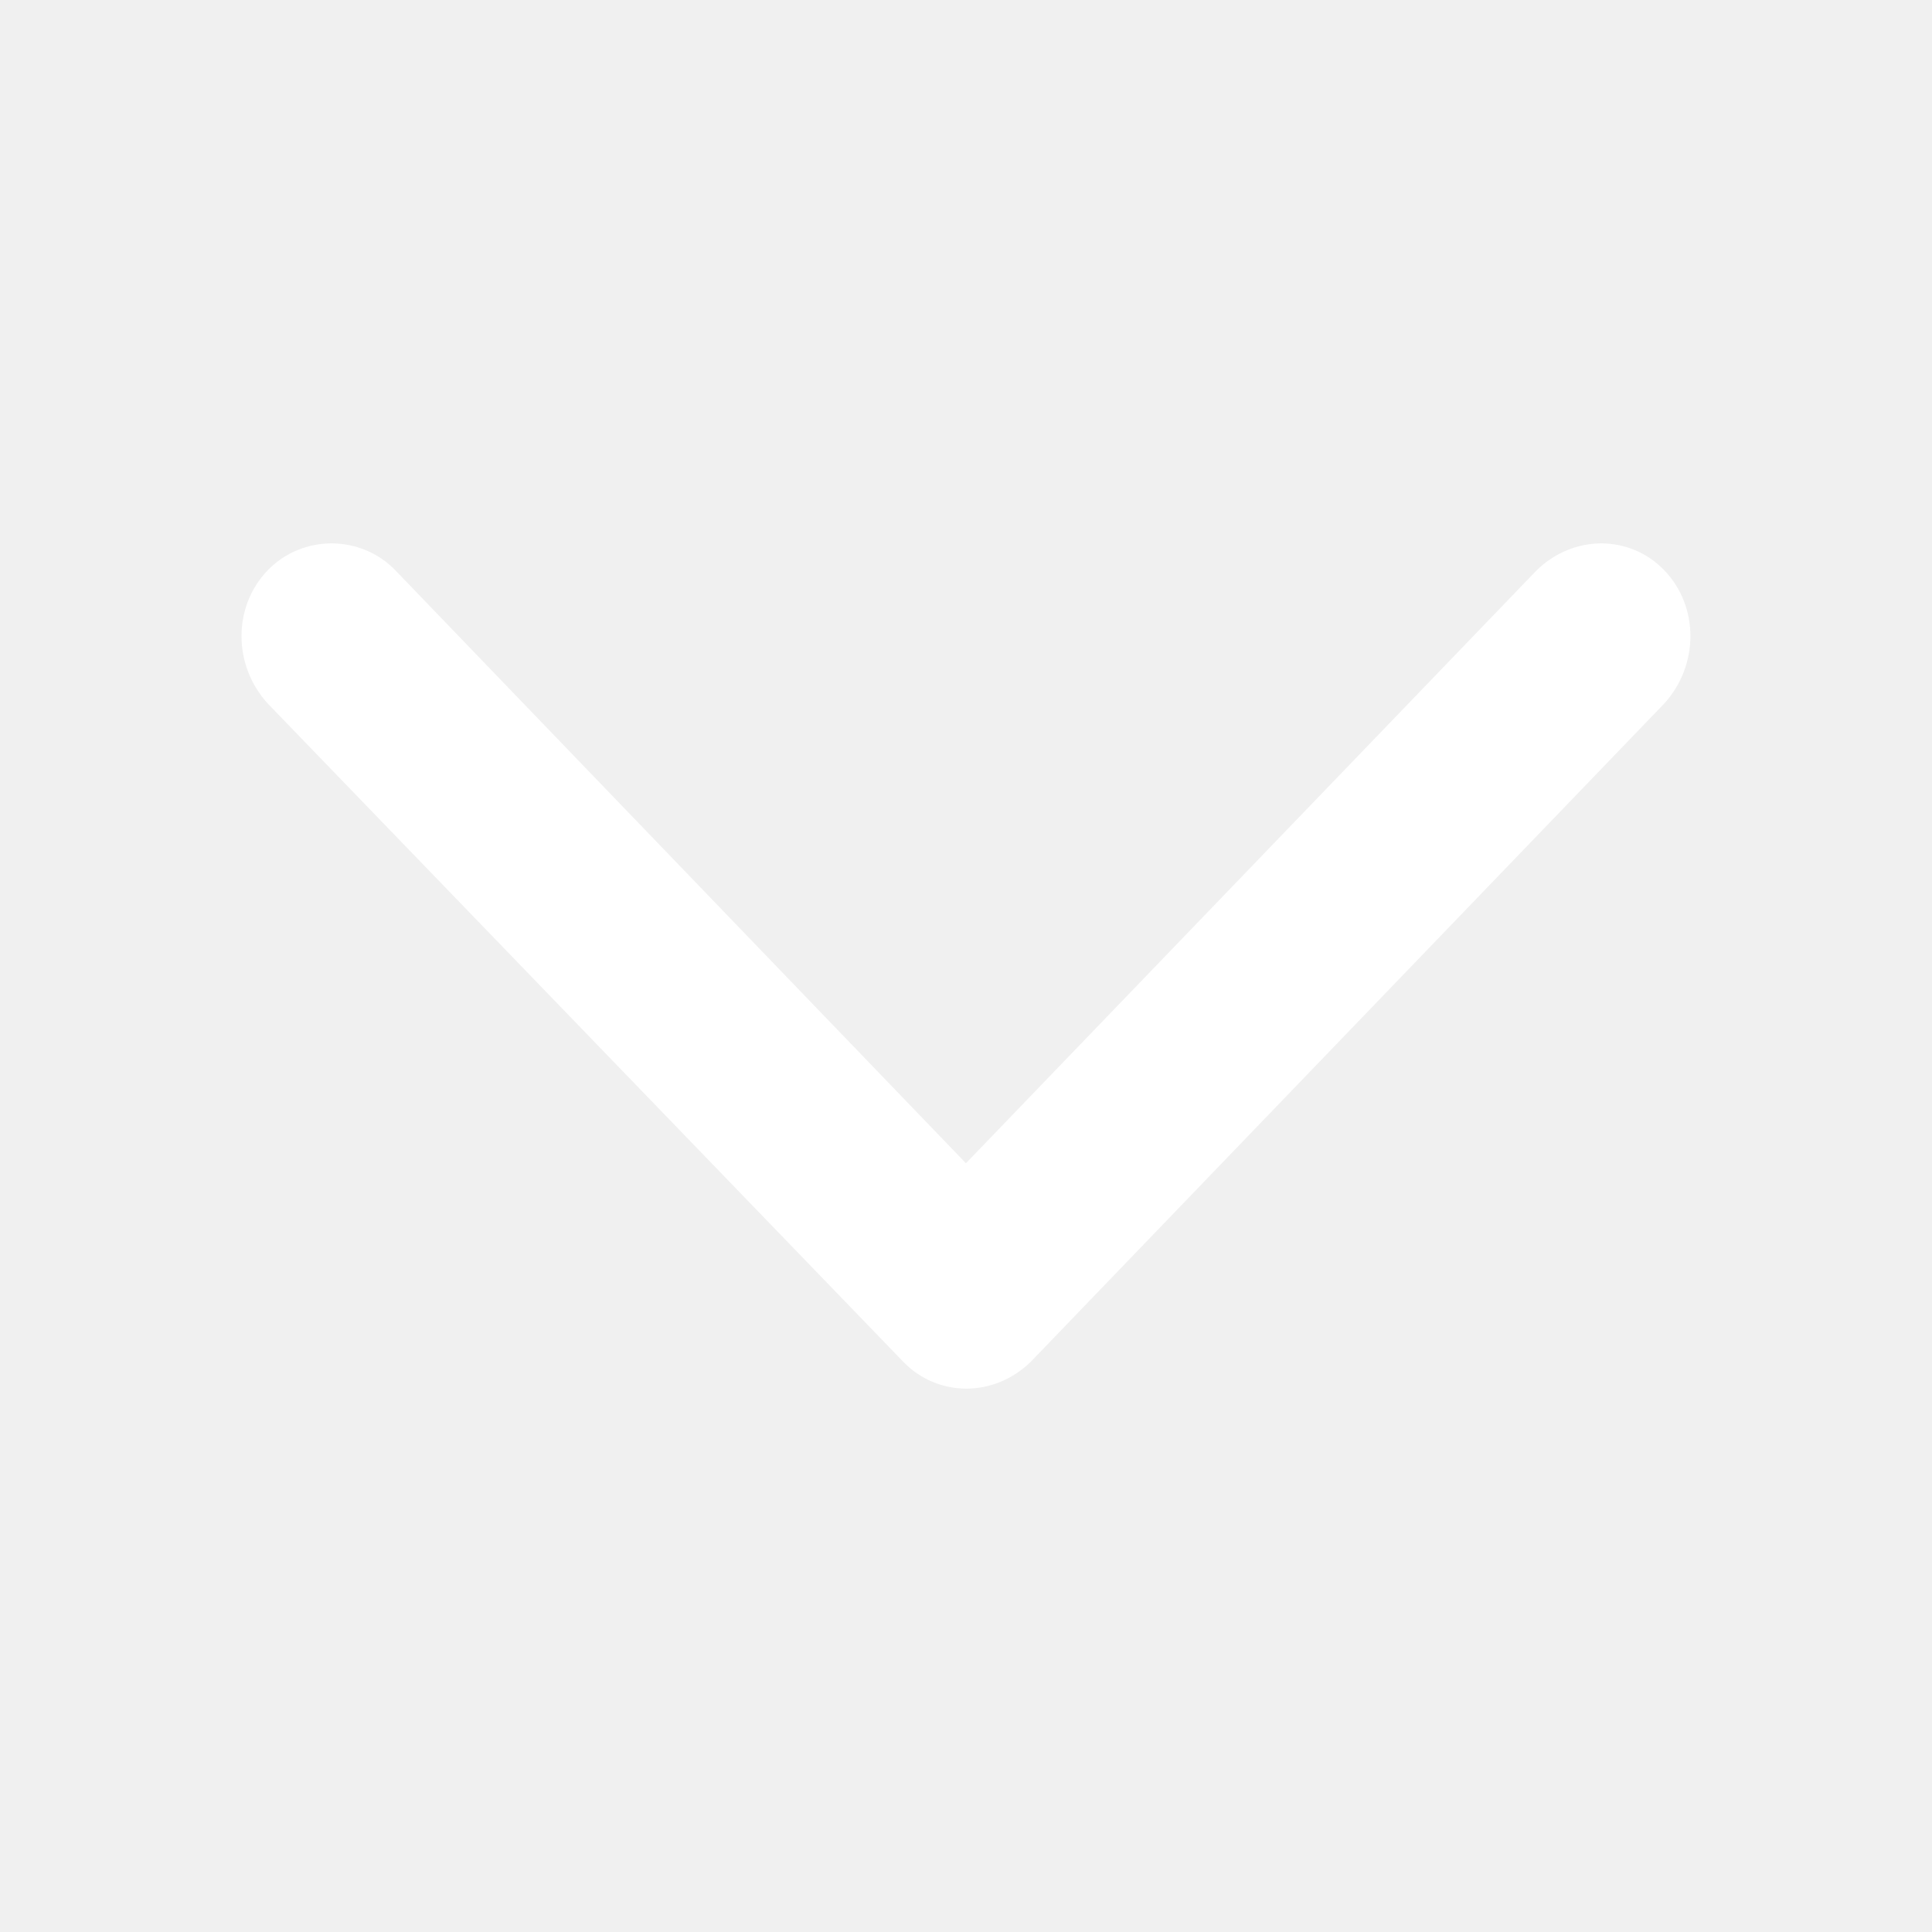
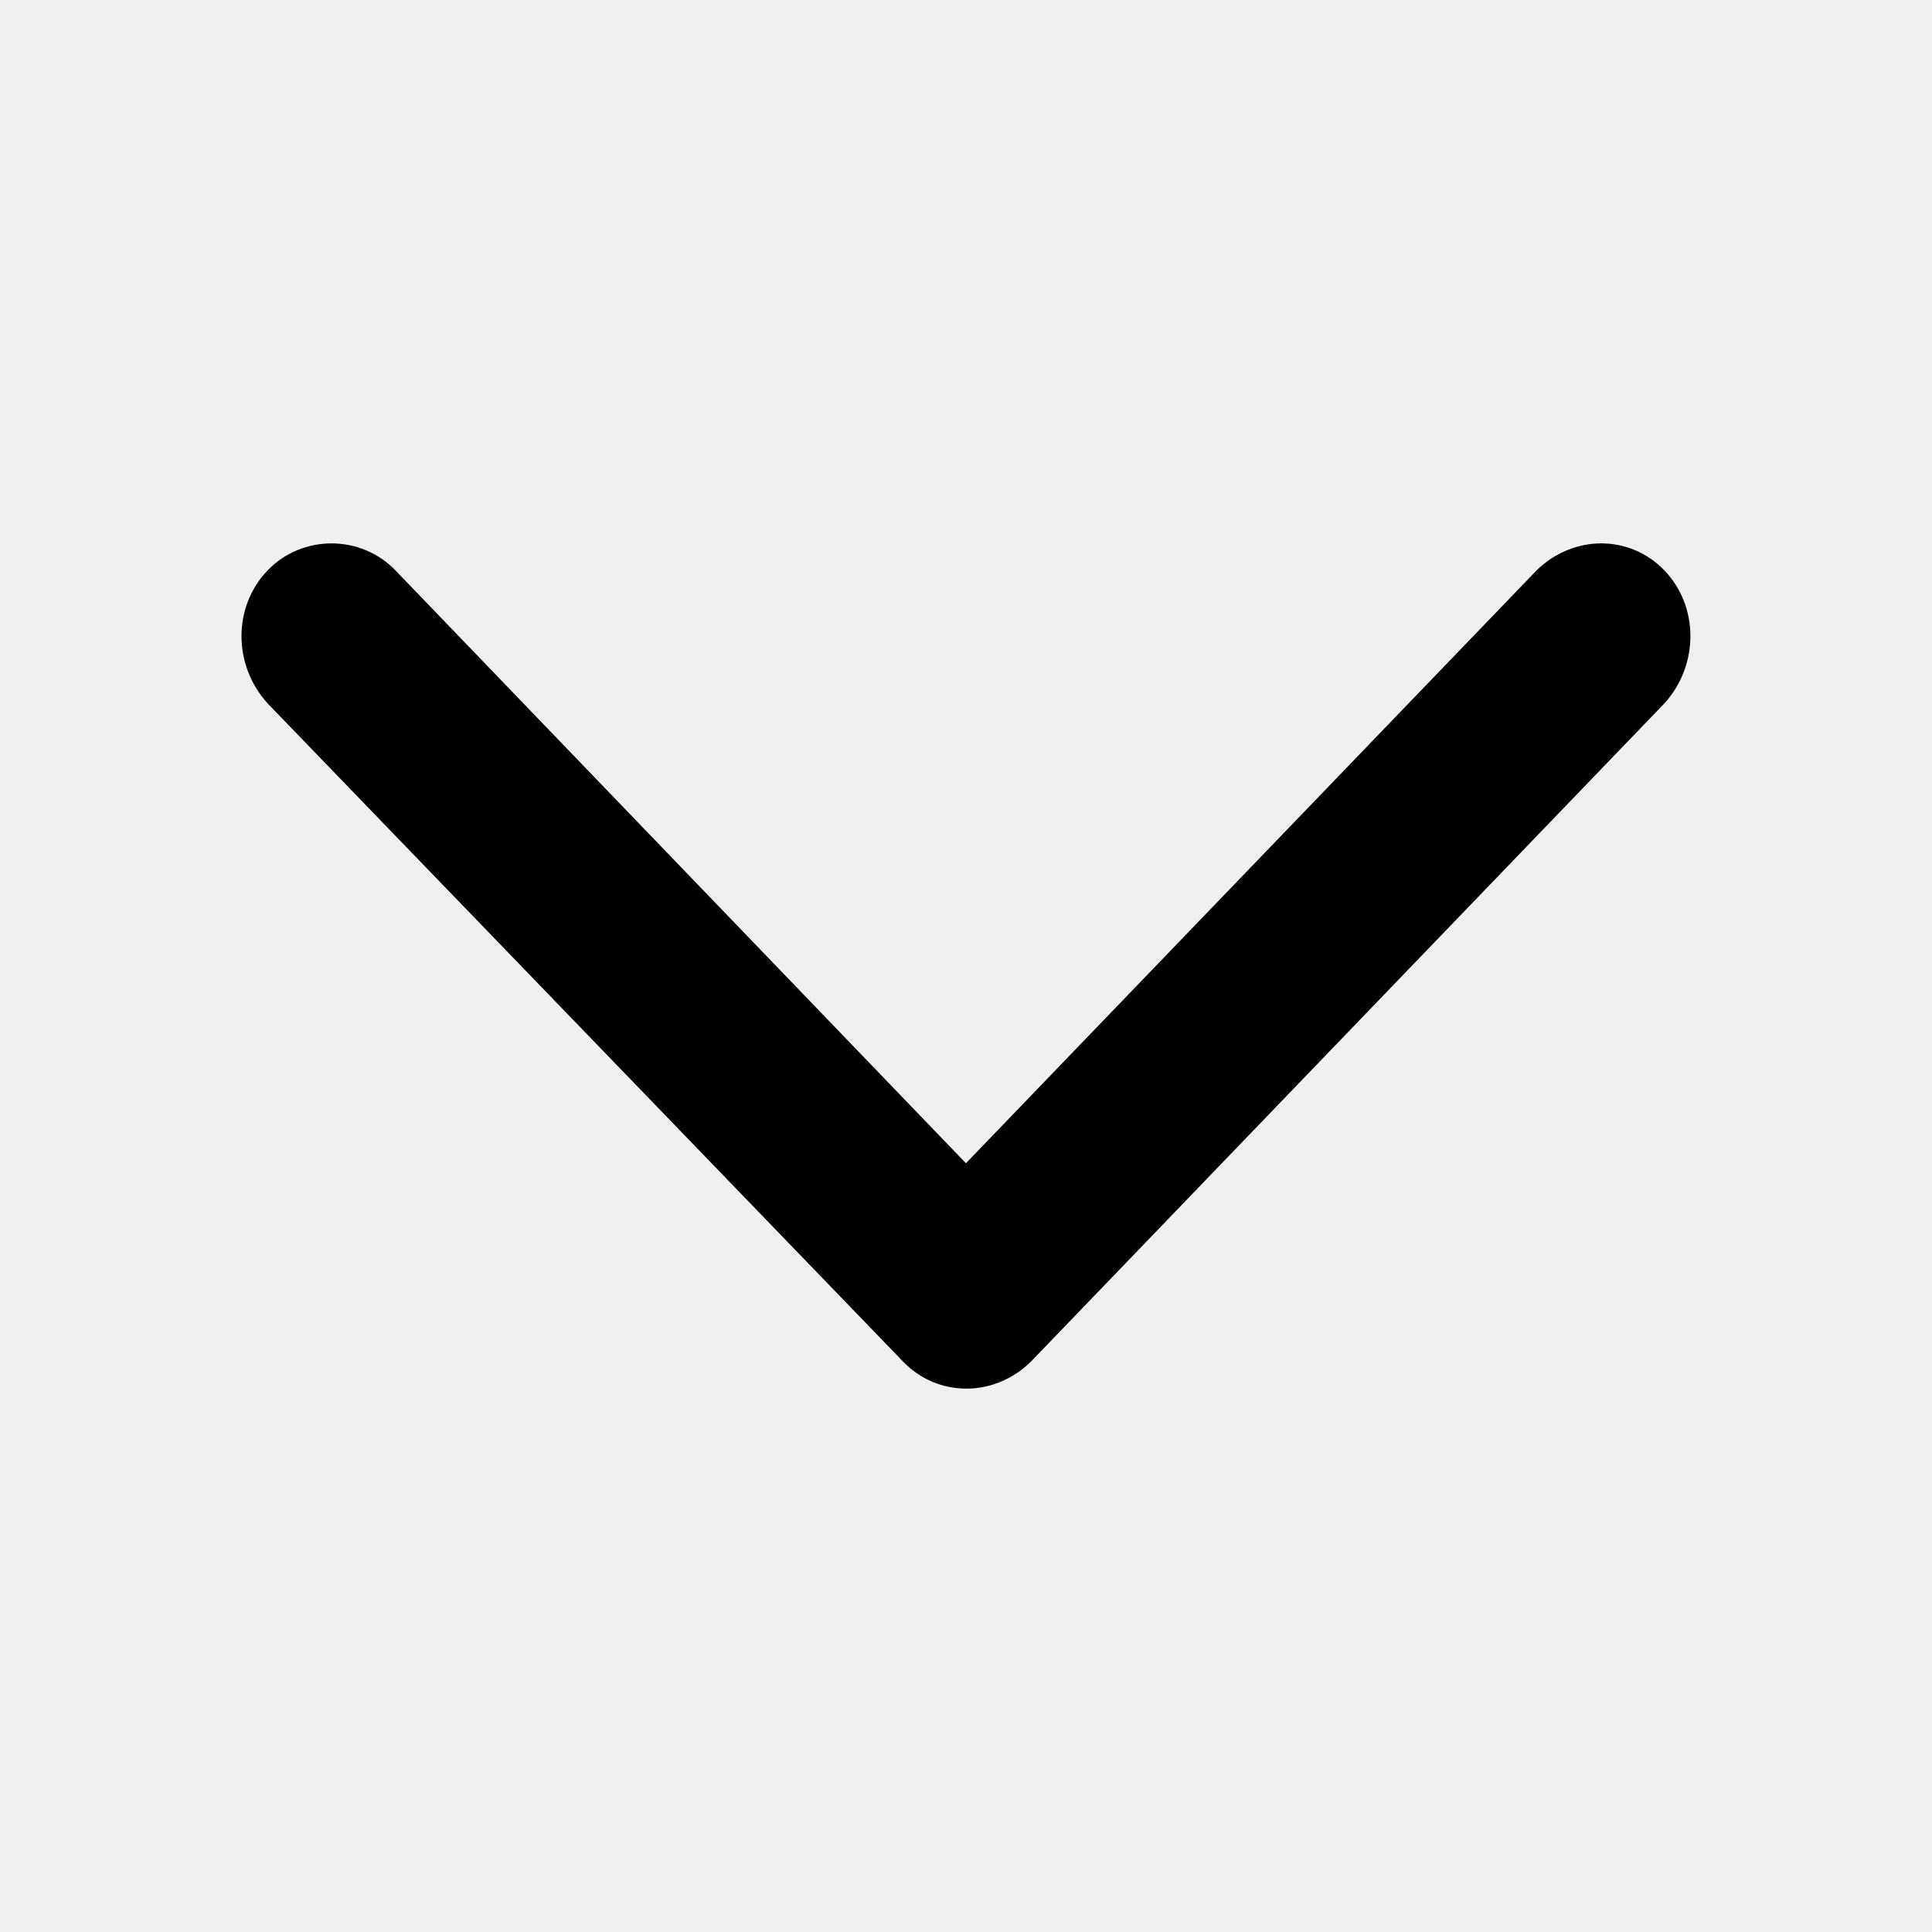
- <svg xmlns="http://www.w3.org/2000/svg" width="16" height="16" viewBox="0 0 16 16" fill="none">
-   <path fill-rule="evenodd" clip-rule="evenodd" d="M8 9.633L8 9.633L12.725 4.724C12.878 4.574 13.072 4.5 13.263 4.5C13.453 4.501 13.641 4.575 13.784 4.724C14.071 5.023 14.071 5.508 13.784 5.825L8.538 11.276C8.385 11.426 8.191 11.501 8 11.5C7.81 11.499 7.622 11.425 7.479 11.276L2.216 5.825C1.928 5.508 1.928 5.023 2.216 4.724C2.36 4.574 2.554 4.5 2.747 4.5C2.94 4.501 3.132 4.575 3.275 4.724L7.999 9.633L8 9.633Z" fill="#FFFFFF" />
+ <svg xmlns="http://www.w3.org/2000/svg" width="16" height="16" viewBox="0 0 16 16" fill="#000">
+   <path fill-rule="evenodd" clip-rule="evenodd" d="M8 9.633L8 9.633L12.725 4.724C12.878 4.574 13.072 4.5 13.263 4.5C13.453 4.501 13.641 4.575 13.784 4.724C14.071 5.023 14.071 5.508 13.784 5.825L8.538 11.276C8.385 11.426 8.191 11.501 8 11.5C7.81 11.499 7.622 11.425 7.479 11.276L2.216 5.825C1.928 5.508 1.928 5.023 2.216 4.724C2.36 4.574 2.554 4.5 2.747 4.5C2.94 4.501 3.132 4.575 3.275 4.724L7.999 9.633L8 9.633Z" fill="#000" />
</svg>
